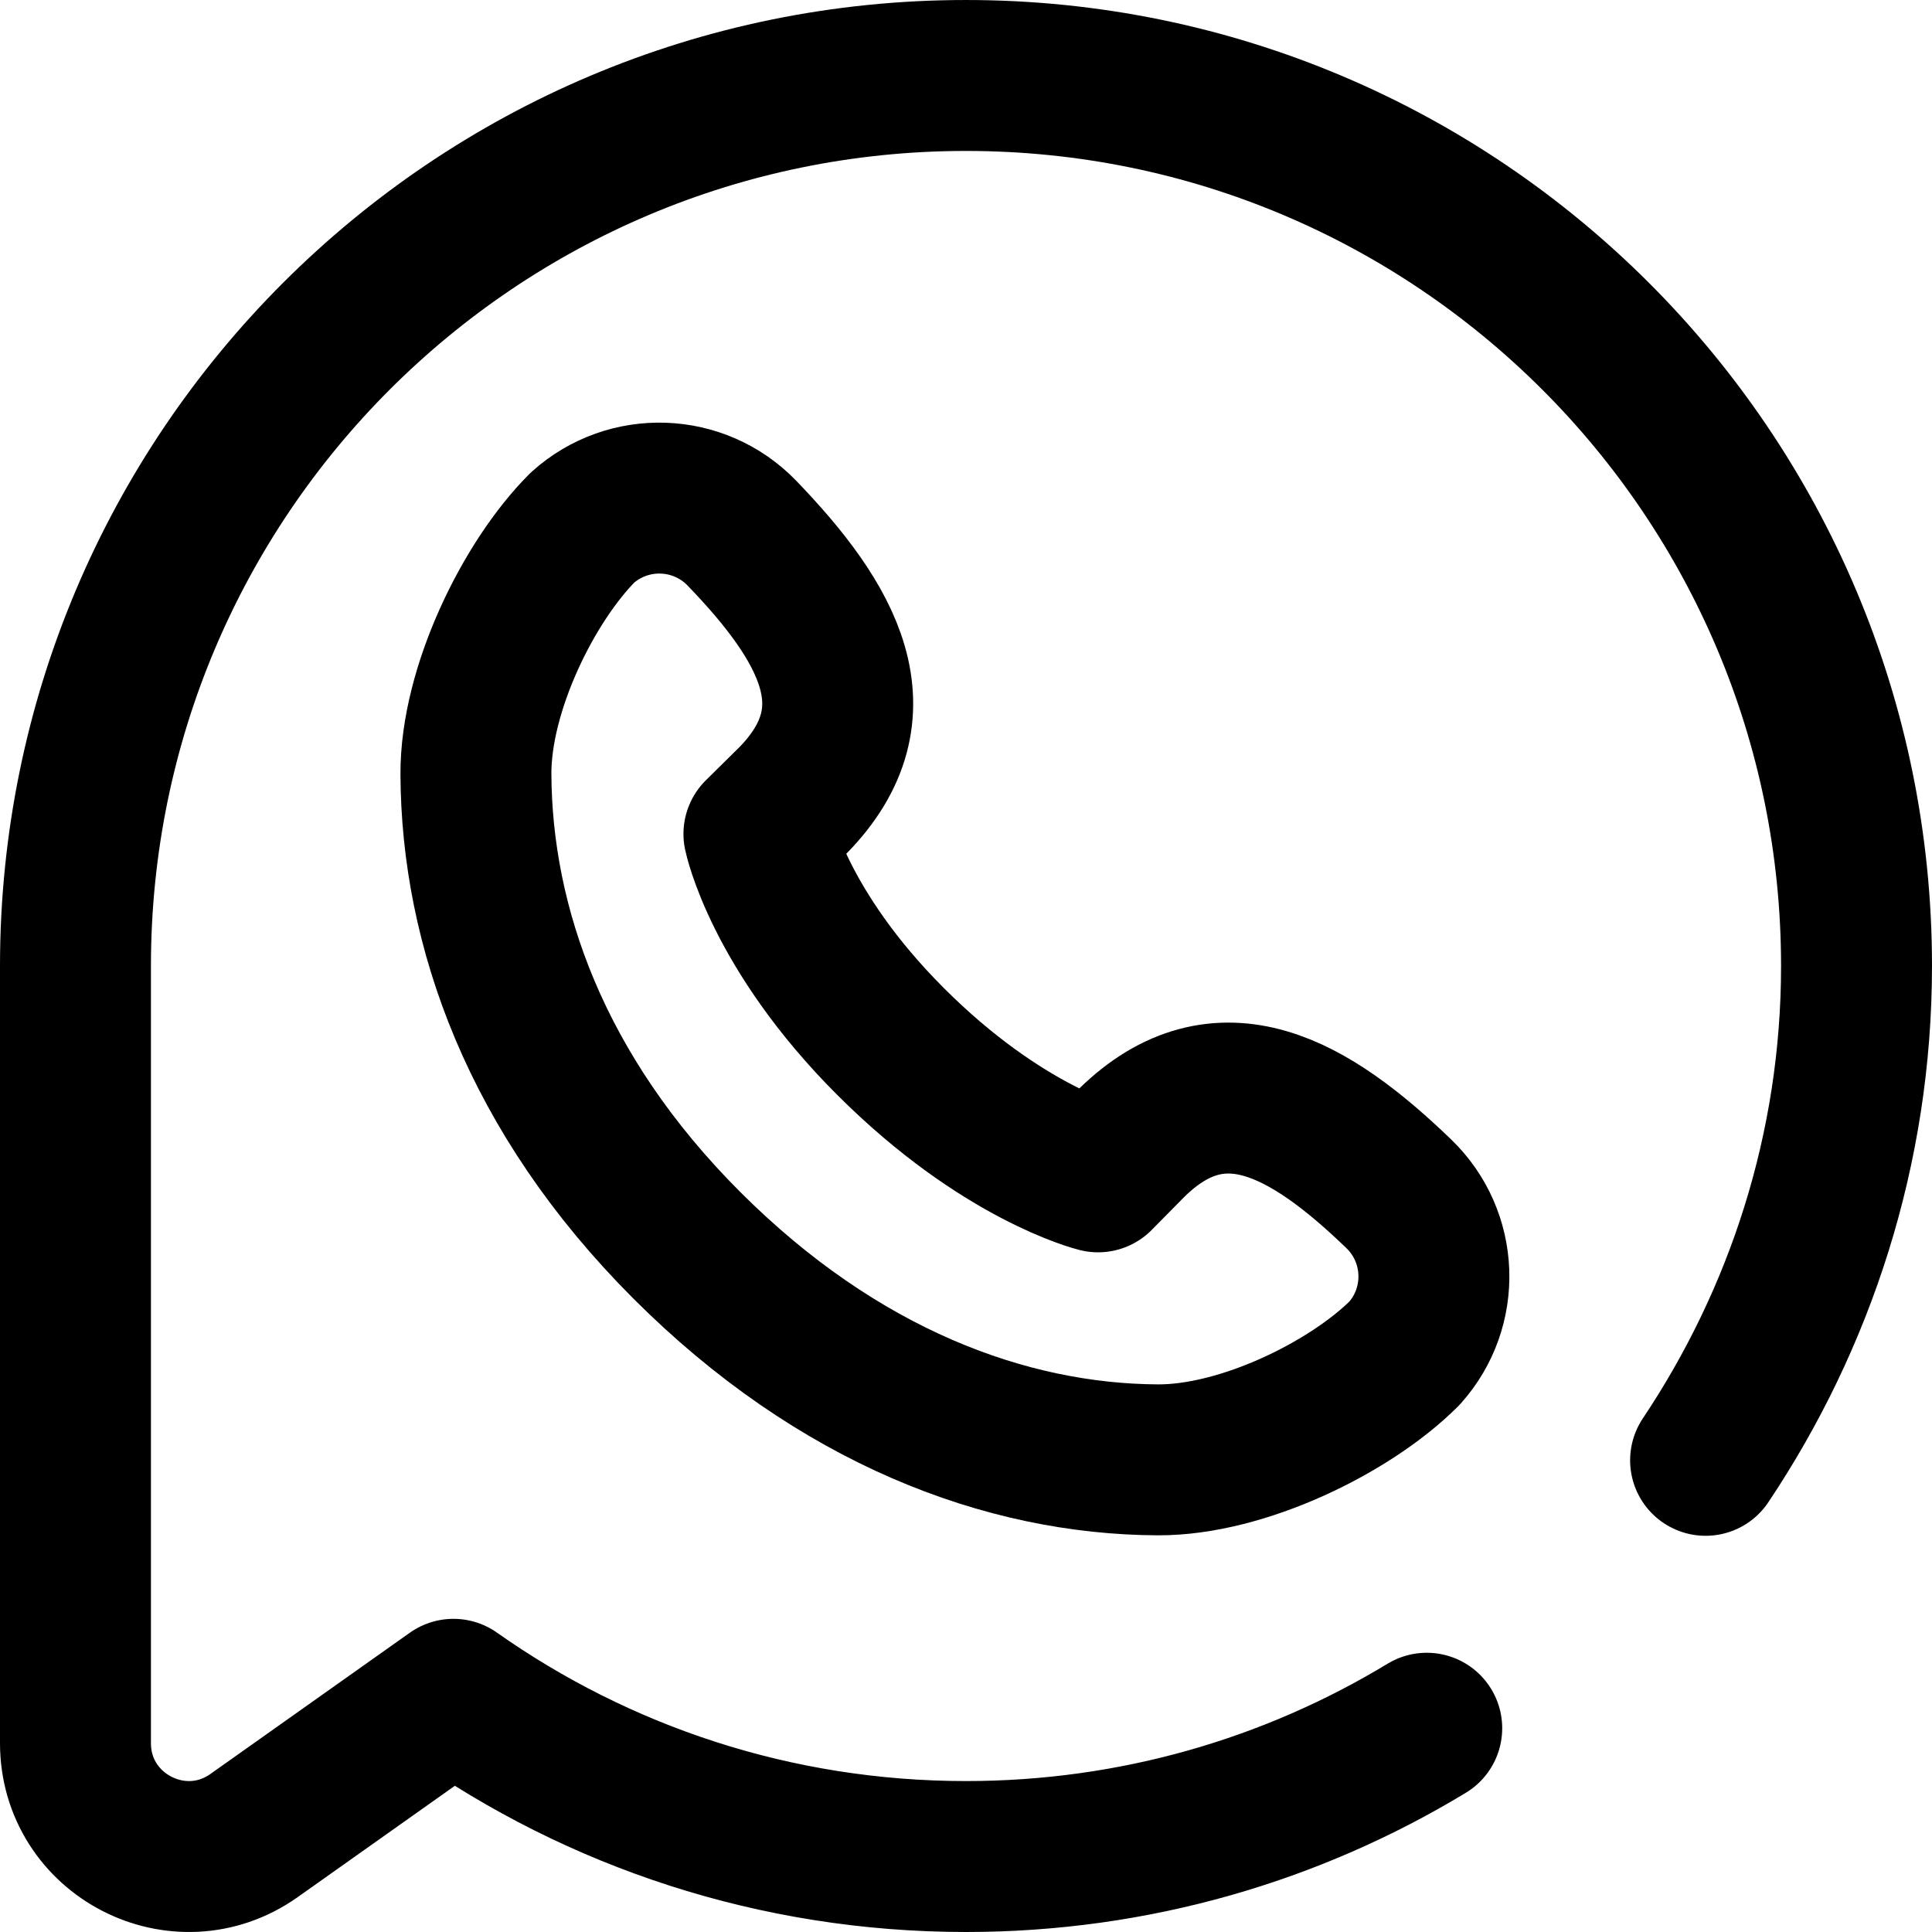
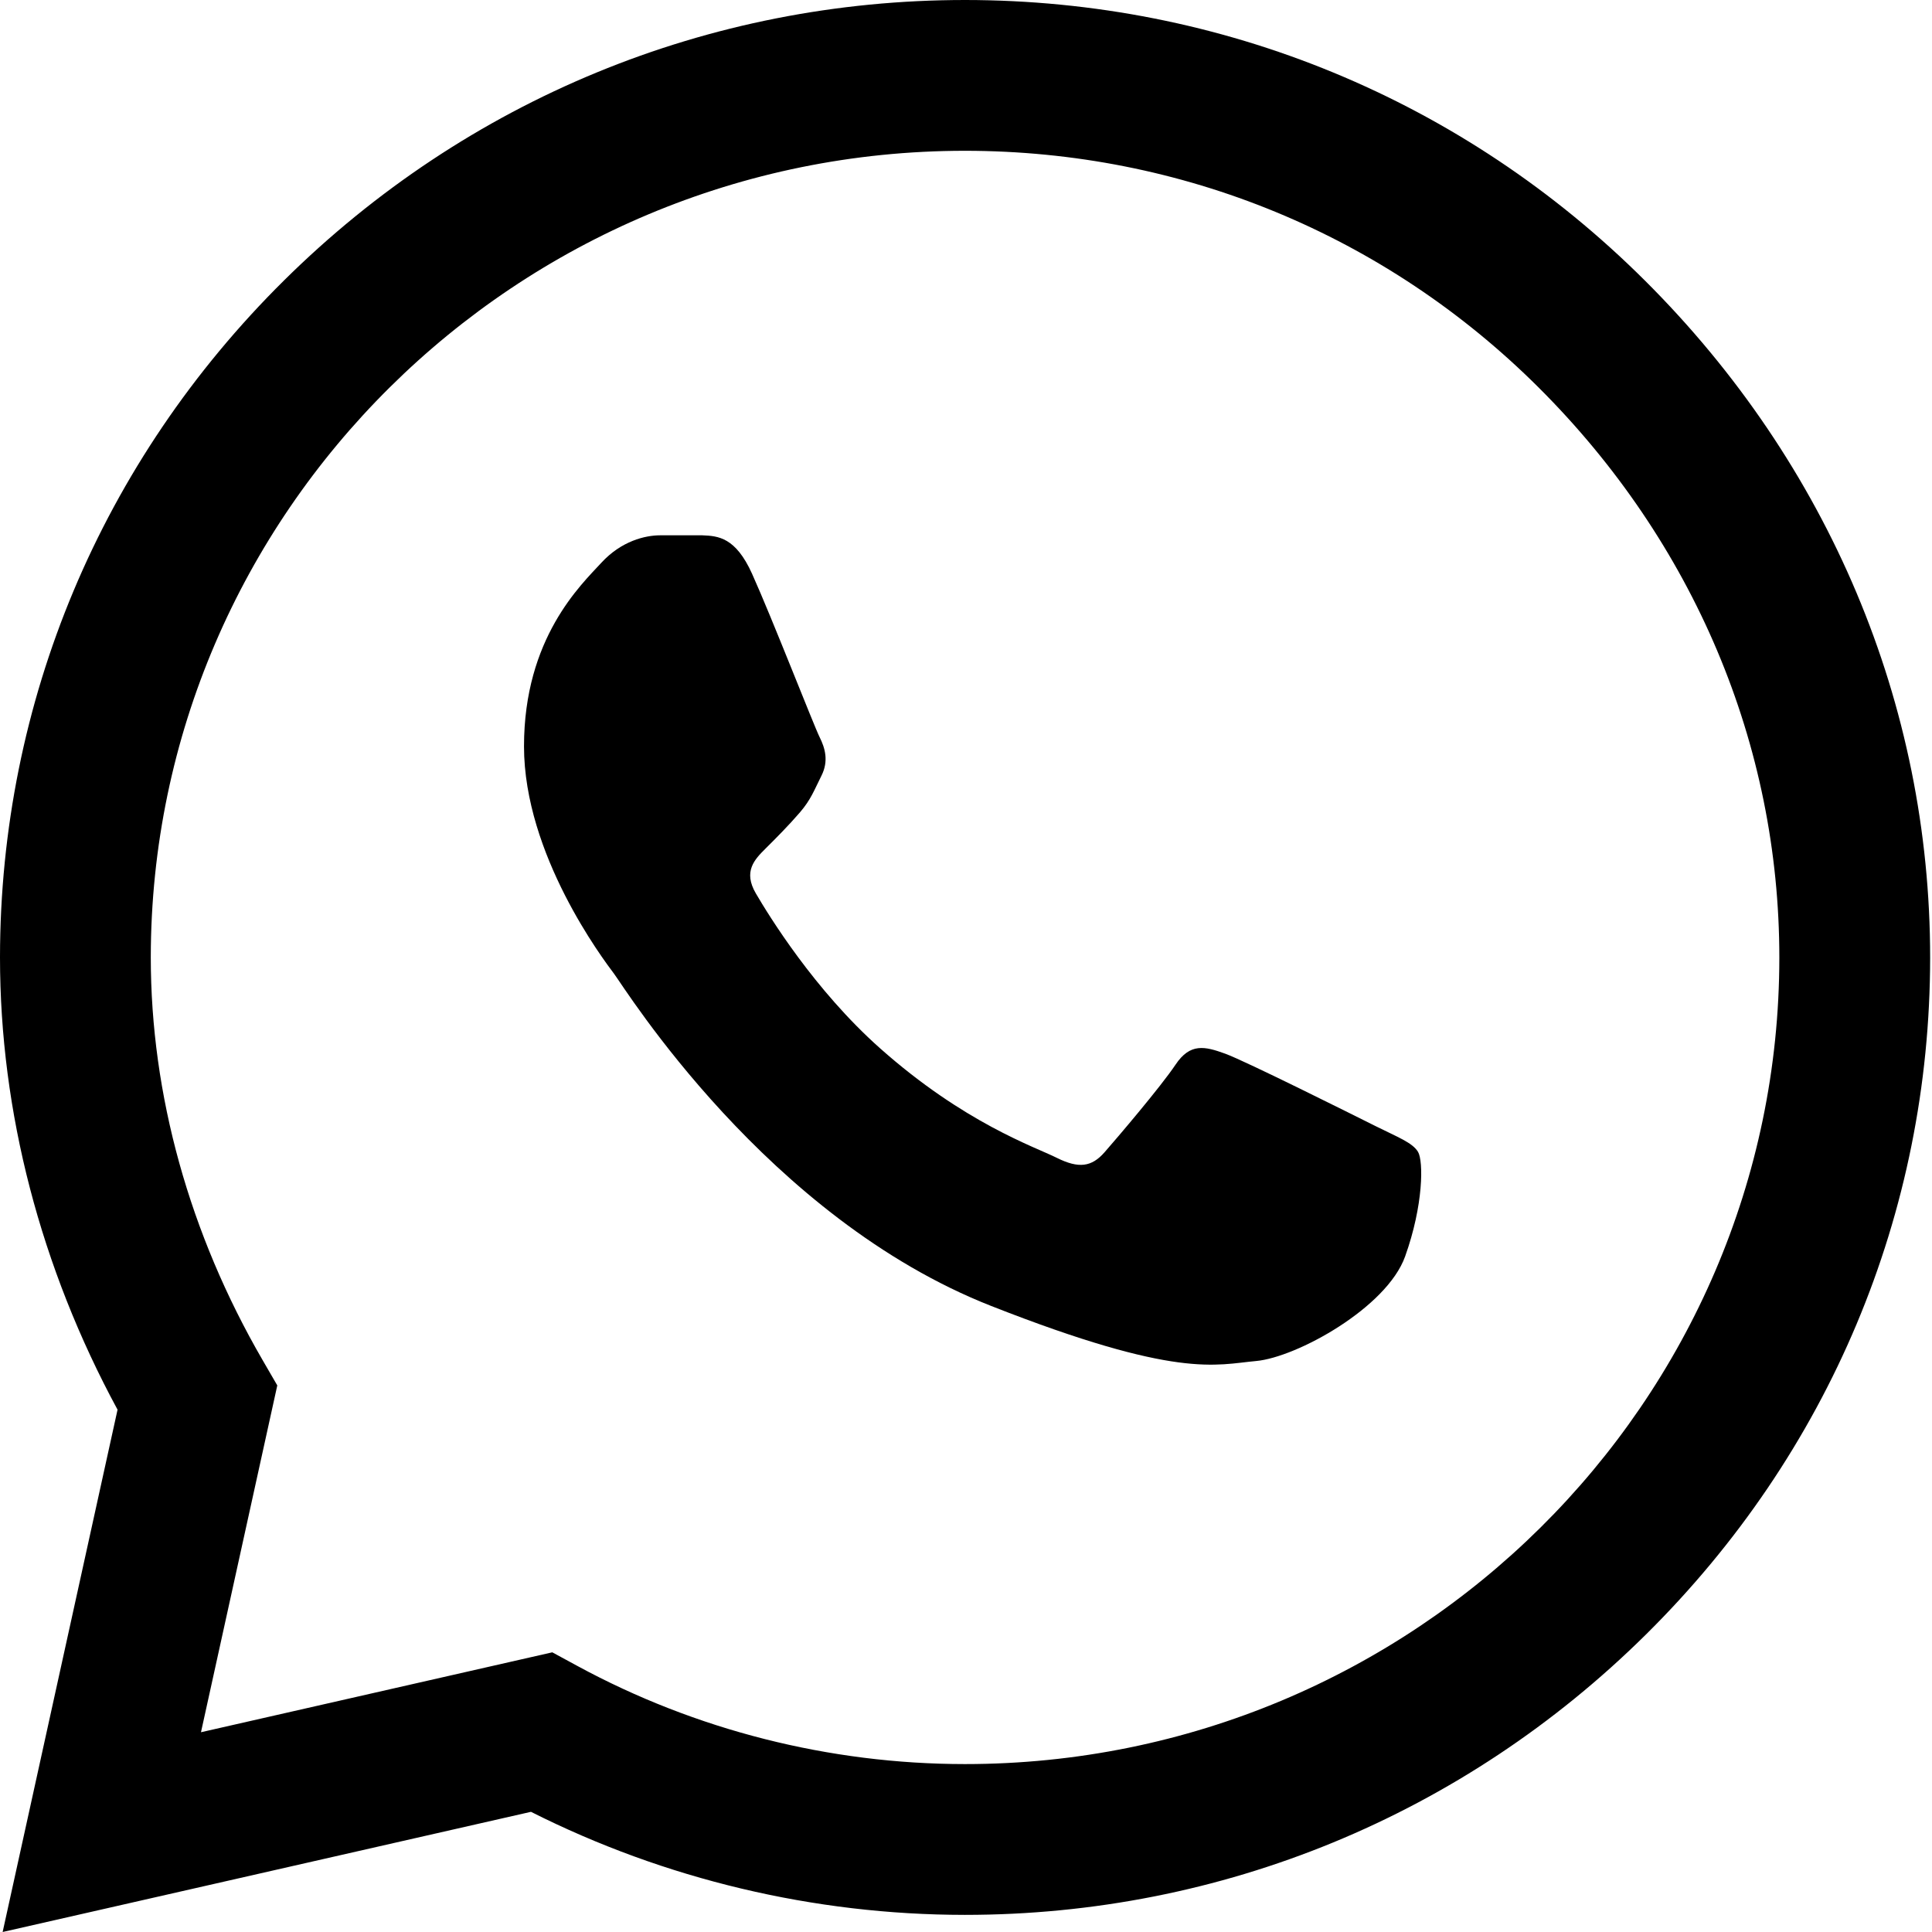
- <svg xmlns="http://www.w3.org/2000/svg" version="1.1" width="512" height="512" x="0" y="0" viewBox="0 0 682.667 682.667" style="enable-background:new 0 0 512 512" xml:space="preserve" class="">
+ <svg xmlns="http://www.w3.org/2000/svg" version="1.1" width="512" height="512" x="0" y="0" viewBox="0 0 512 512" style="enable-background:new 0 0 512 512" xml:space="preserve" class="">
  <g>
-     <defs>
-       <clipPath id="a" clipPathUnits="userSpaceOnUse">
-         <path d="M0 512h512V0H0Z" fill="#000000" opacity="1" data-original="#000000" />
-       </clipPath>
-     </defs>
-     <g clip-path="url(#a)" transform="matrix(1.33333 0 0 -1.33333 0 682.667)">
-       <path d="M0 0v0zm188.692 13.63v0c-23.629 22.785-47.258 36.495-70.742 13.56L109 18.122s-25.316 6.192-55 35.877c-29.684 29.685-34.876 55-34.876 55l9.067 8.95c22.935 23.484 9.225 47.113-13.56 70.742-11.372 11.793-30.04 12.467-42.232 1.524-14.308-14.308-28.387-42.874-28.275-65.409C-55.675 84.656-40.145 40.145 0-.001v0c40.145-40.145 84.656-56.676 124.806-56.876 22.535-.112 51.102 13.967 65.409 28.275 10.944 12.192 10.27 30.86-1.523 42.232z" style="stroke-width:40;stroke-linecap:round;stroke-linejoin:round;stroke-miterlimit:10;stroke-dasharray:none;stroke-opacity:1" transform="translate(182 182.001)" fill="none" stroke="#000000" stroke-width="40" stroke-linecap="round" stroke-linejoin="round" stroke-miterlimit="10" stroke-dasharray="none" stroke-opacity="" data-original="#000000" class="" />
-       <path d="M0 0c-35.623-21.579-77.411-34-122.1-34-50.569 0-97.418 15.913-135.828 42.993l-52.831-37.422c-19.868-14.072-47.341.135-47.341 24.482V202c0 130.339 105.662 236 236 236 130.339 0 236-105.661 236-236 0-48.467-14.943-93.521-40-131" style="stroke-width:40;stroke-linecap:round;stroke-linejoin:round;stroke-miterlimit:10;stroke-dasharray:none;stroke-opacity:1" transform="translate(378.1 54)" fill="none" stroke="#000000" stroke-width="40" stroke-linecap="round" stroke-linejoin="round" stroke-miterlimit="10" stroke-dasharray="none" stroke-opacity="" data-original="#000000" class="" />
-     </g>
+     <path d="M435.922 74.352C387.824 26.434 323.84.027 255.742 0 187.797 0 123.711 26.383 75.297 74.29 26.797 122.276.063 186.05 0 253.628v.125c.008 40.902 10.754 82.164 31.152 119.828L.7 512l140.012-31.848c35.46 17.871 75.027 27.293 114.934 27.309h.101c67.934 0 132.02-26.387 180.441-74.297 48.543-48.027 75.29-111.719 75.32-179.34.02-67.144-26.82-130.883-75.585-179.472zM255.742 467.5h-.09c-35.832-.016-71.336-9.012-102.668-26.023l-6.62-3.594-93.102 21.176 20.222-91.907-3.898-6.722C50.203 327.004 39.96 290.105 39.96 253.71c.074-117.8 96.863-213.75 215.773-213.75 57.446.024 111.422 22.294 151.985 62.7 41.176 41.031 63.844 94.711 63.824 151.153-.047 117.828-96.856 213.687-215.8 213.687zm0 0" fill="#000000" opacity="1" data-original="#000000" class="" />
+     <path d="M186.152 141.863h-11.21c-3.903 0-10.239 1.461-15.598 7.293-5.364 5.836-20.477 19.942-20.477 48.63s20.965 56.405 23.887 60.3c2.926 3.89 40.469 64.64 99.93 88.012 49.418 19.422 59.476 15.558 70.199 14.586 10.726-.97 34.613-14.102 39.488-27.715s4.875-25.285 3.414-27.723c-1.465-2.43-5.367-3.887-11.215-6.8-5.851-2.919-34.523-17.262-39.886-19.212-5.364-1.941-9.262-2.914-13.164 2.926-3.903 5.828-15.391 19.313-18.805 23.203-3.41 3.895-6.824 4.383-12.676 1.465-5.852-2.926-24.5-9.191-46.848-29.05-17.394-15.458-29.464-35.169-32.879-41.005-3.41-5.832-.363-8.988 2.57-11.898 2.63-2.61 6.18-6.18 9.106-9.582 2.922-3.406 3.754-5.836 5.707-9.727 1.95-3.89.973-7.296-.488-10.21-1.465-2.919-12.691-31.75-17.895-43.282h.004c-4.382-9.71-8.996-10.039-13.164-10.21zm0 0" fill="#000000" opacity="1" data-original="#000000" class="" />
  </g>
</svg>
